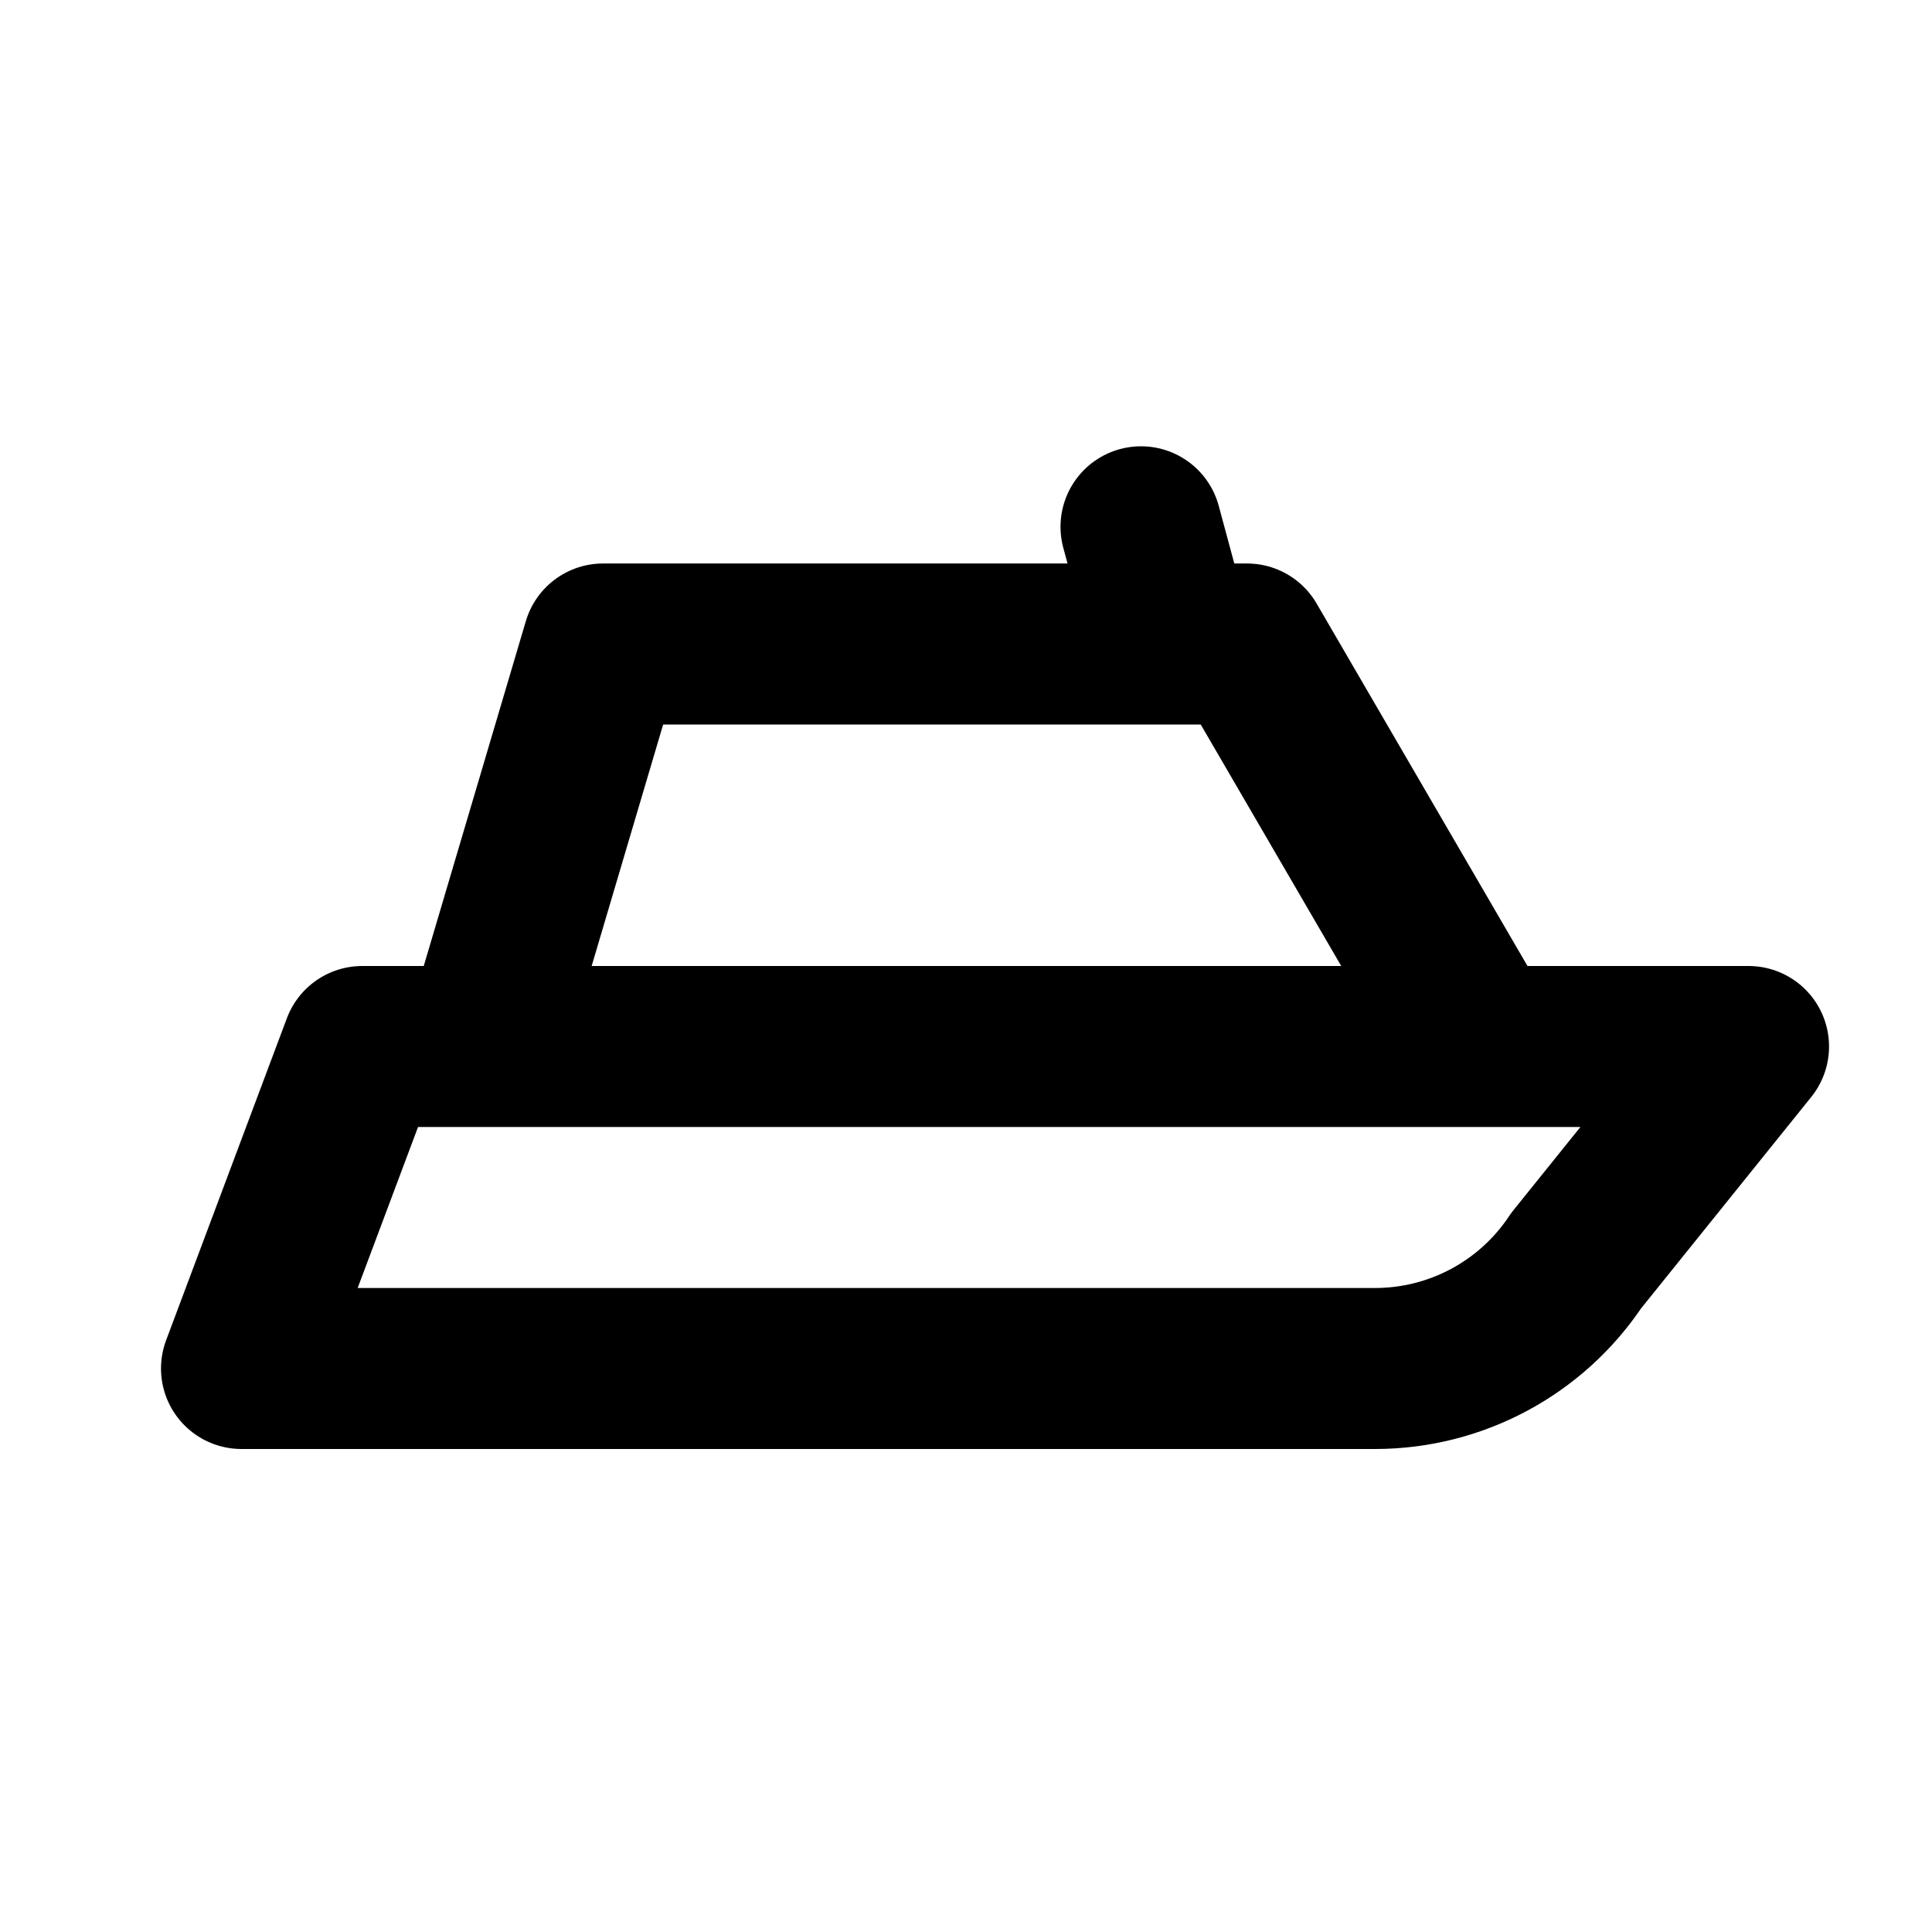
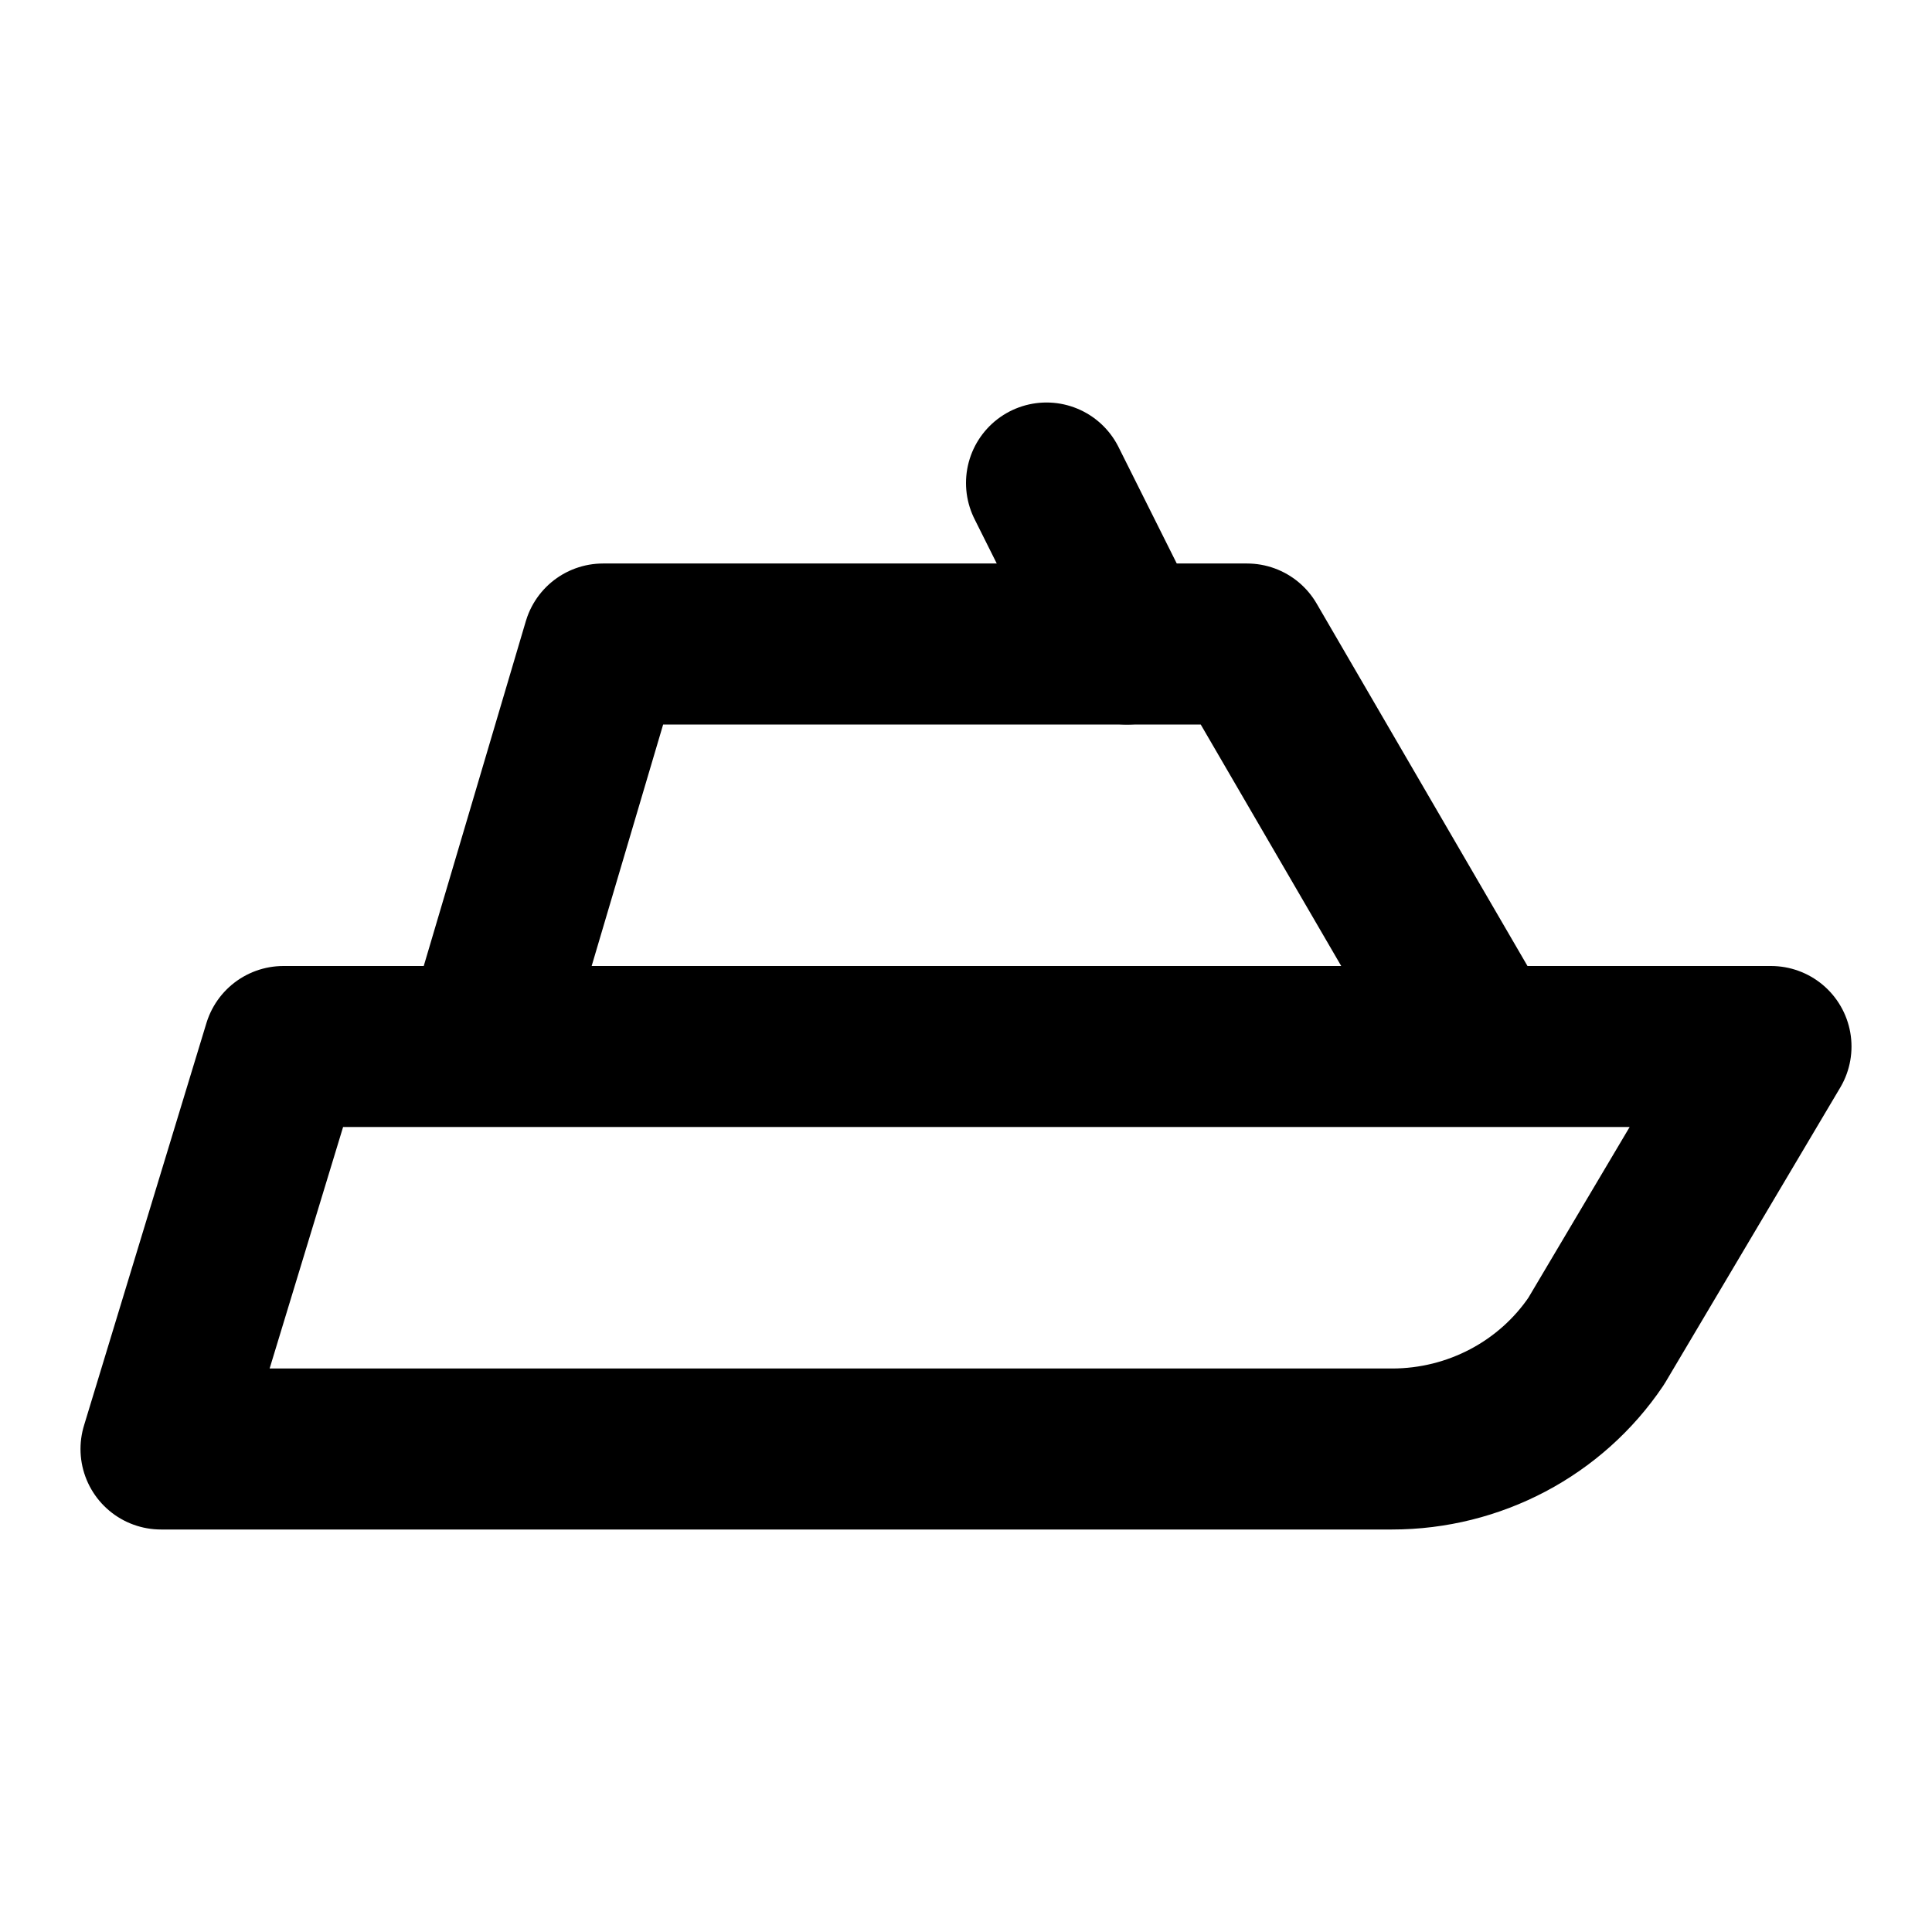
<svg xmlns="http://www.w3.org/2000/svg" width="24" height="24" viewBox="0 0 24 24" fill="none" stroke="currentColor" stroke-width="2" stroke-linecap="round" stroke-linejoin="round">
  <path stroke="none" d="M0 0h24v24H0z" fill="none" />
-   <path d="M3 17h14.08a3 3 0 0 0 2.5 -1.34l2.141 -2.66h-17.221z" />
-   <path d="M14.556 7.959l-.382 -1.415" />
+   <path d="M2 18h15.293c1.02 0 1.972 -.503 2.536 -1.34l2.171 -3.66h-18.479z" />
+   <path d="M14 8l-1 -2" />
  <path d="M6.107 12.675l1.384 -4.675h8l2.675 4.598" />
</svg>
